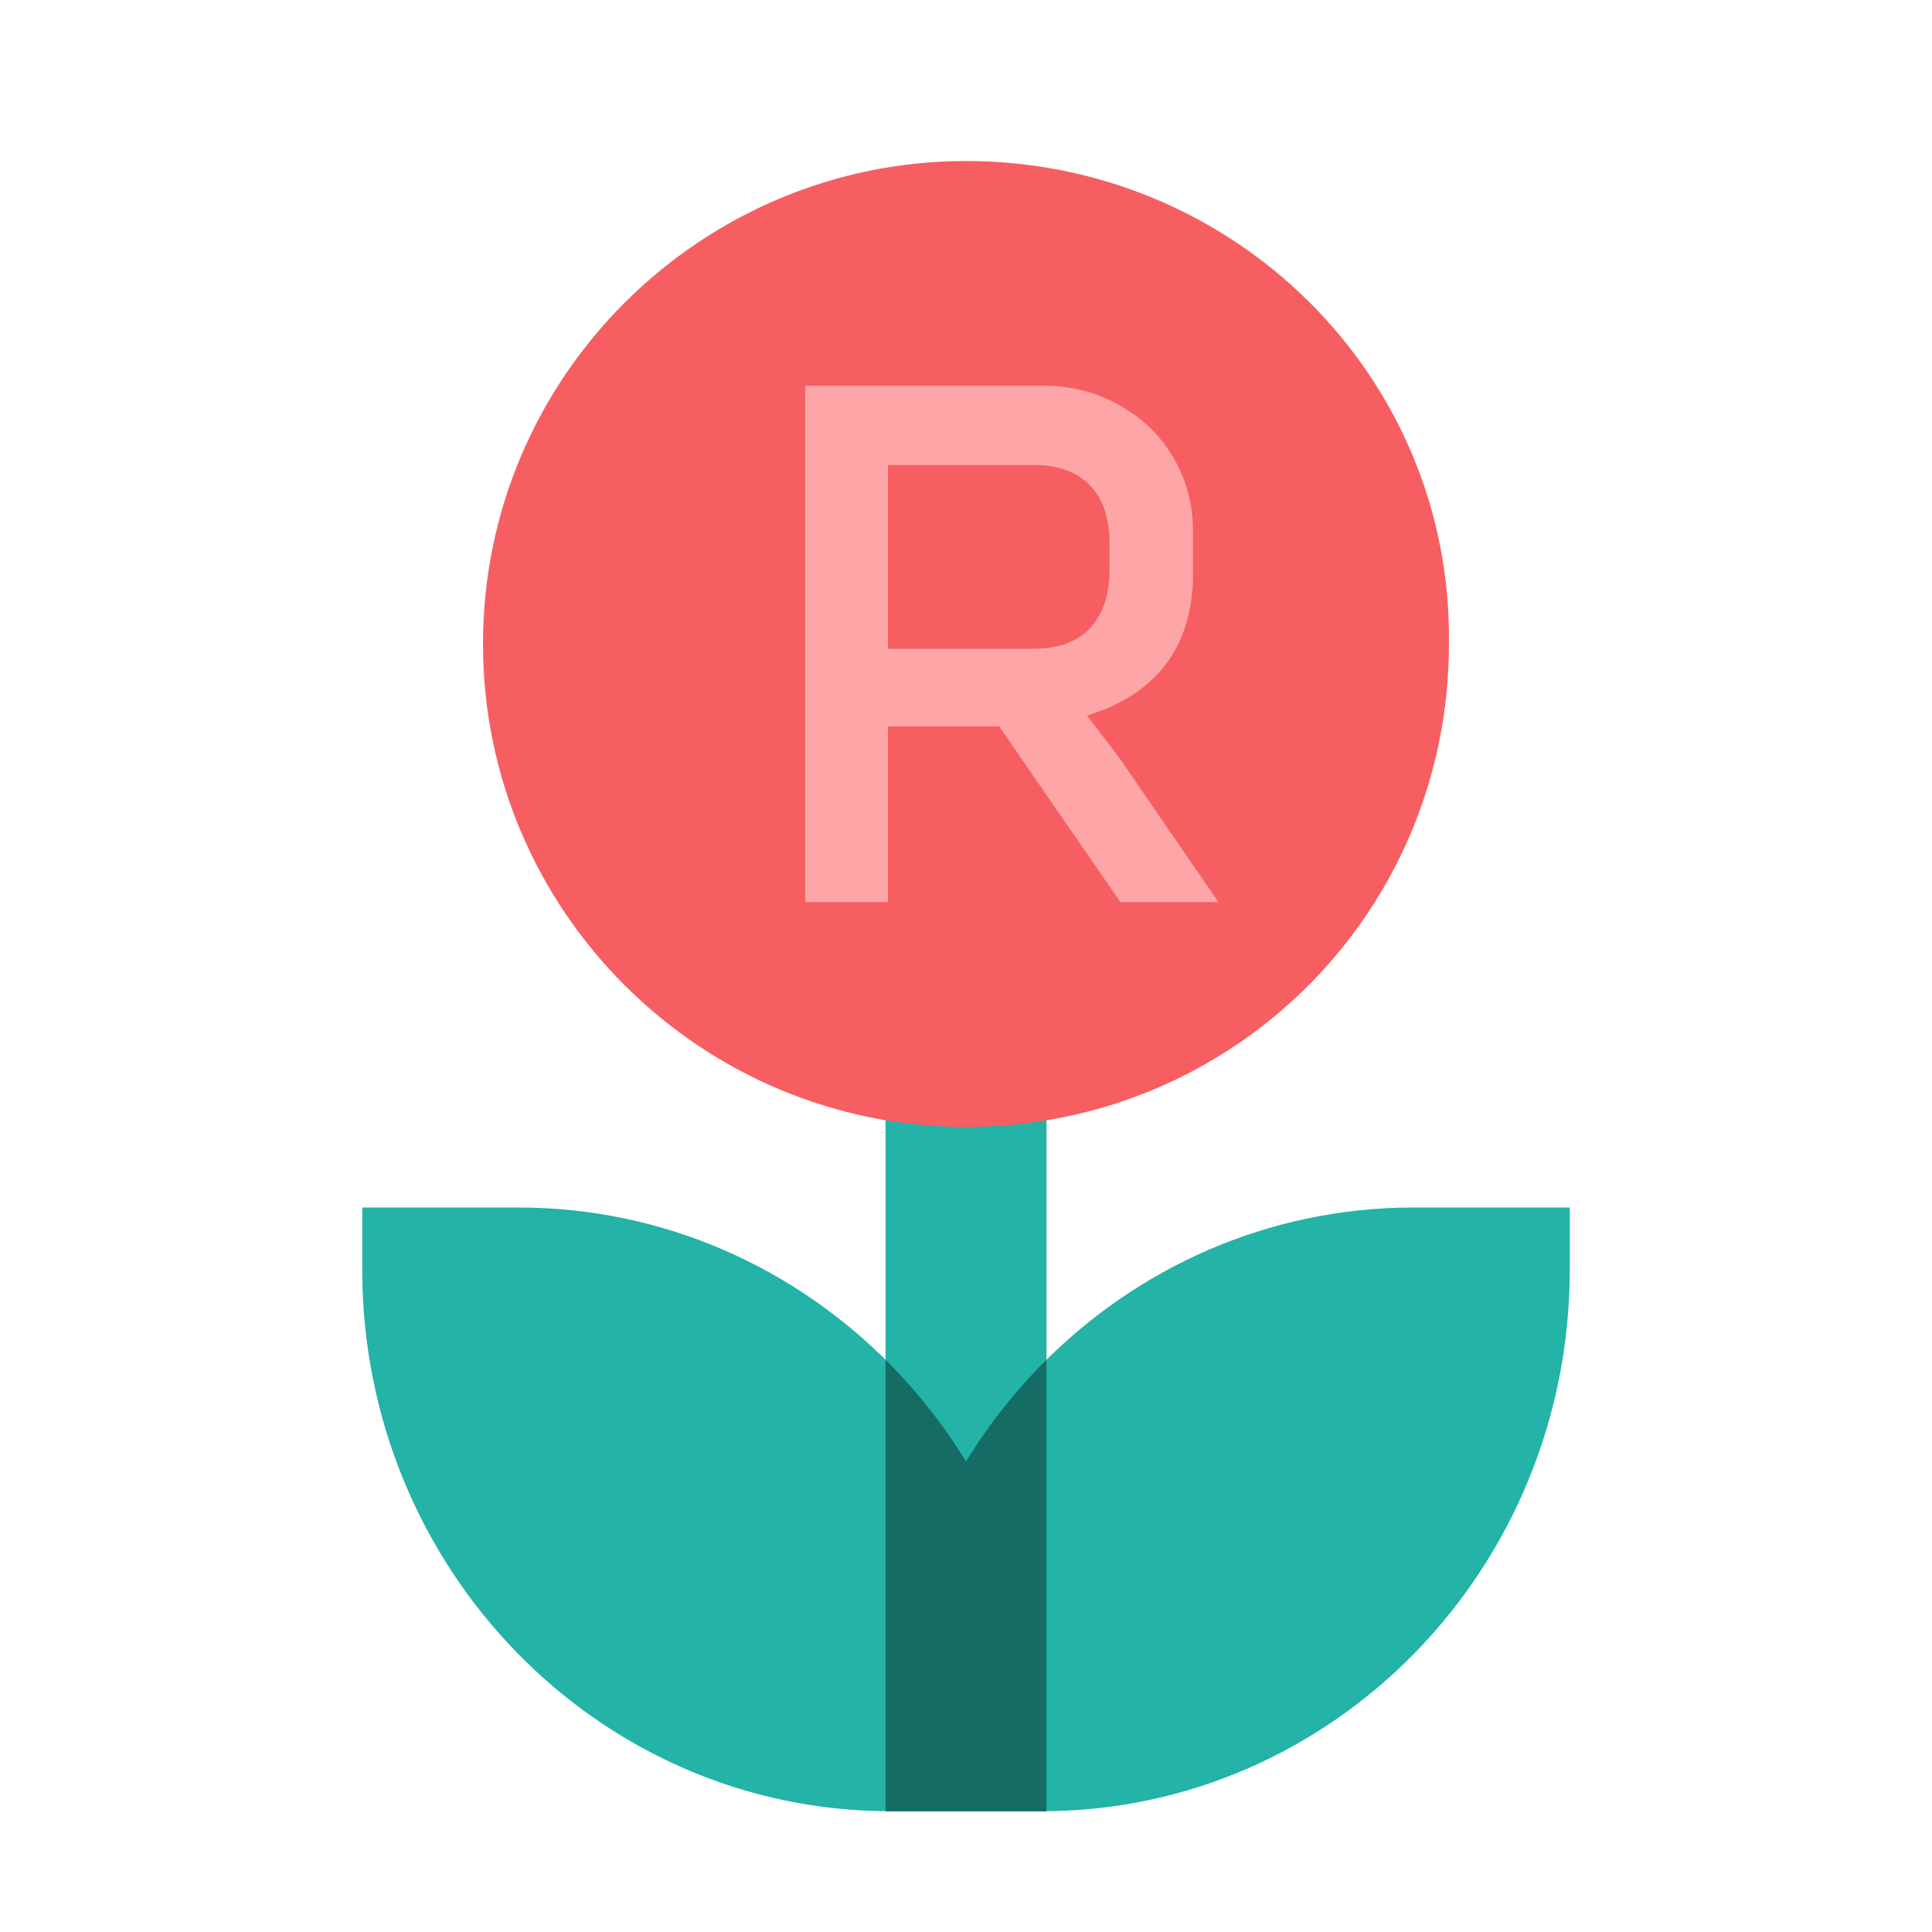
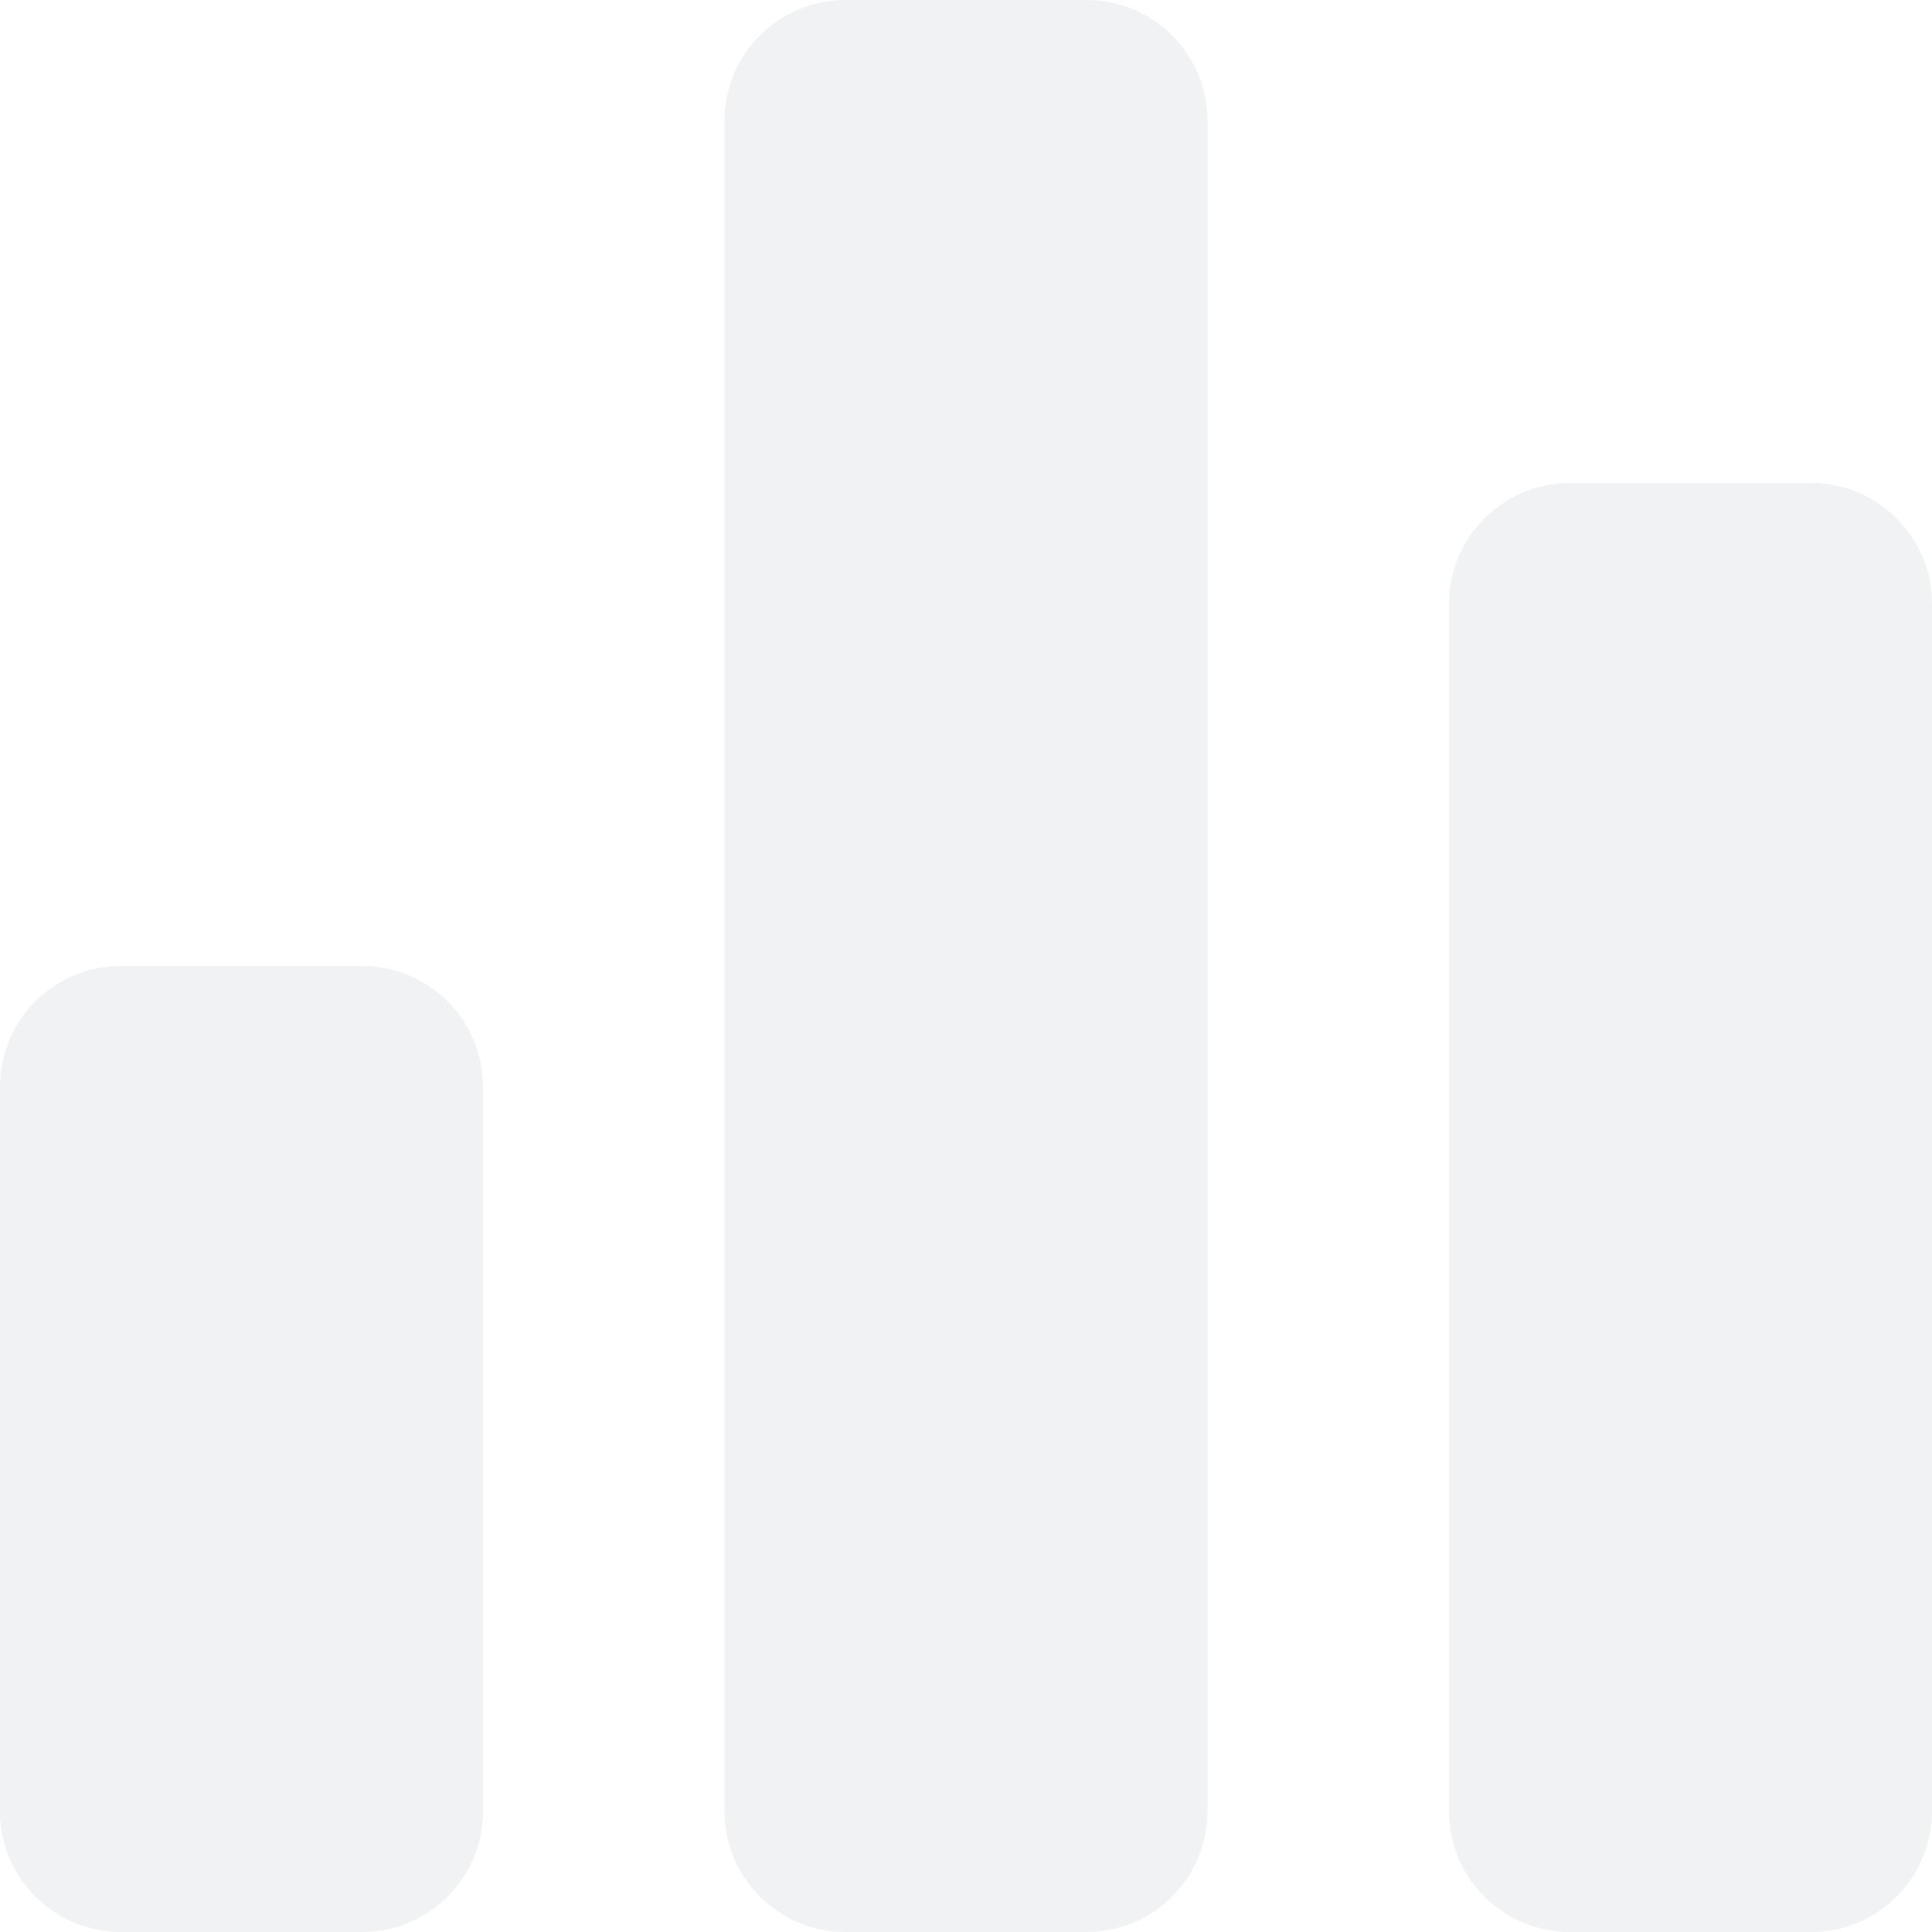
- <svg xmlns="http://www.w3.org/2000/svg" width="32" height="32" viewBox="0 0 32 32" fill="none">
-   <path d="M14.667 28.969C14.667 24.015 18.583 20 23.415 20H26V21.031C26 25.985 22.083 30 17.252 30H14.667V28.969ZM17.333 30H14.748C9.917 30 6 25.985 6 21.031V20H8.585C13.417 20 17.333 24.015 17.333 28.969V30Z" fill="#23B3A7" />
-   <path d="M17.333 9.333H14.667V30H17.333V9.333Z" fill="#23B3A7" />
-   <path d="M16 24.208C15.623 23.592 15.175 23.026 14.667 22.522V30H17.333V22.522C16.825 23.026 16.377 23.592 16 24.208Z" fill="#156C65" />
-   <path d="M15.999 18.666C20.437 18.666 23.999 15.104 23.999 10.667C24.058 6.229 20.437 2.667 15.999 2.667C11.62 2.667 8 6.229 8 10.666C8 15.104 11.62 18.666 15.999 18.666Z" fill="#F75E61" />
-   <path d="M17.294 6.39C17.752 6.39 18.169 6.498 18.545 6.715C18.922 6.923 19.219 7.212 19.436 7.581C19.652 7.95 19.76 8.363 19.76 8.82V9.506C19.76 10.099 19.612 10.596 19.315 10.997C19.018 11.39 18.581 11.675 18.004 11.851L18.545 12.561L20.181 14.942H18.557L16.549 12.031H14.708V14.942H13.337V6.39H17.294ZM17.126 10.745C17.527 10.745 17.836 10.632 18.052 10.408C18.269 10.175 18.377 9.85 18.377 9.433V9C18.377 8.583 18.269 8.263 18.052 8.038C17.836 7.814 17.523 7.701 17.114 7.701H14.708V10.745H17.126Z" fill="#FEA6A7" />
+ <svg xmlns="http://www.w3.org/2000/svg" width="16" height="16" viewBox="0 0 16 16" fill="none">
+   <path fill-rule="evenodd" clip-rule="evenodd" d="M9 0H7C6.448 0 6 0.448 6 1V15C6 15.552 6.448 16 7 16H9C9.552 16 10 15.552 10 15V1C10 0.448 9.552 0 9 0ZM4 9V15C4 15.552 3.552 16 3 16H1C0.448 16 0 15.552 0 15V9C0 8.448 0.448 8 1 8H3C3.552 8 4 8.448 4 9ZM13 4H15C15.552 4 16 4.448 16 5V15C16 15.552 15.552 16 15 16H13C12.448 16 12 15.552 12 15V5C12 4.448 12.448 4 13 4Z" fill="#F1F2F3" />
</svg>
